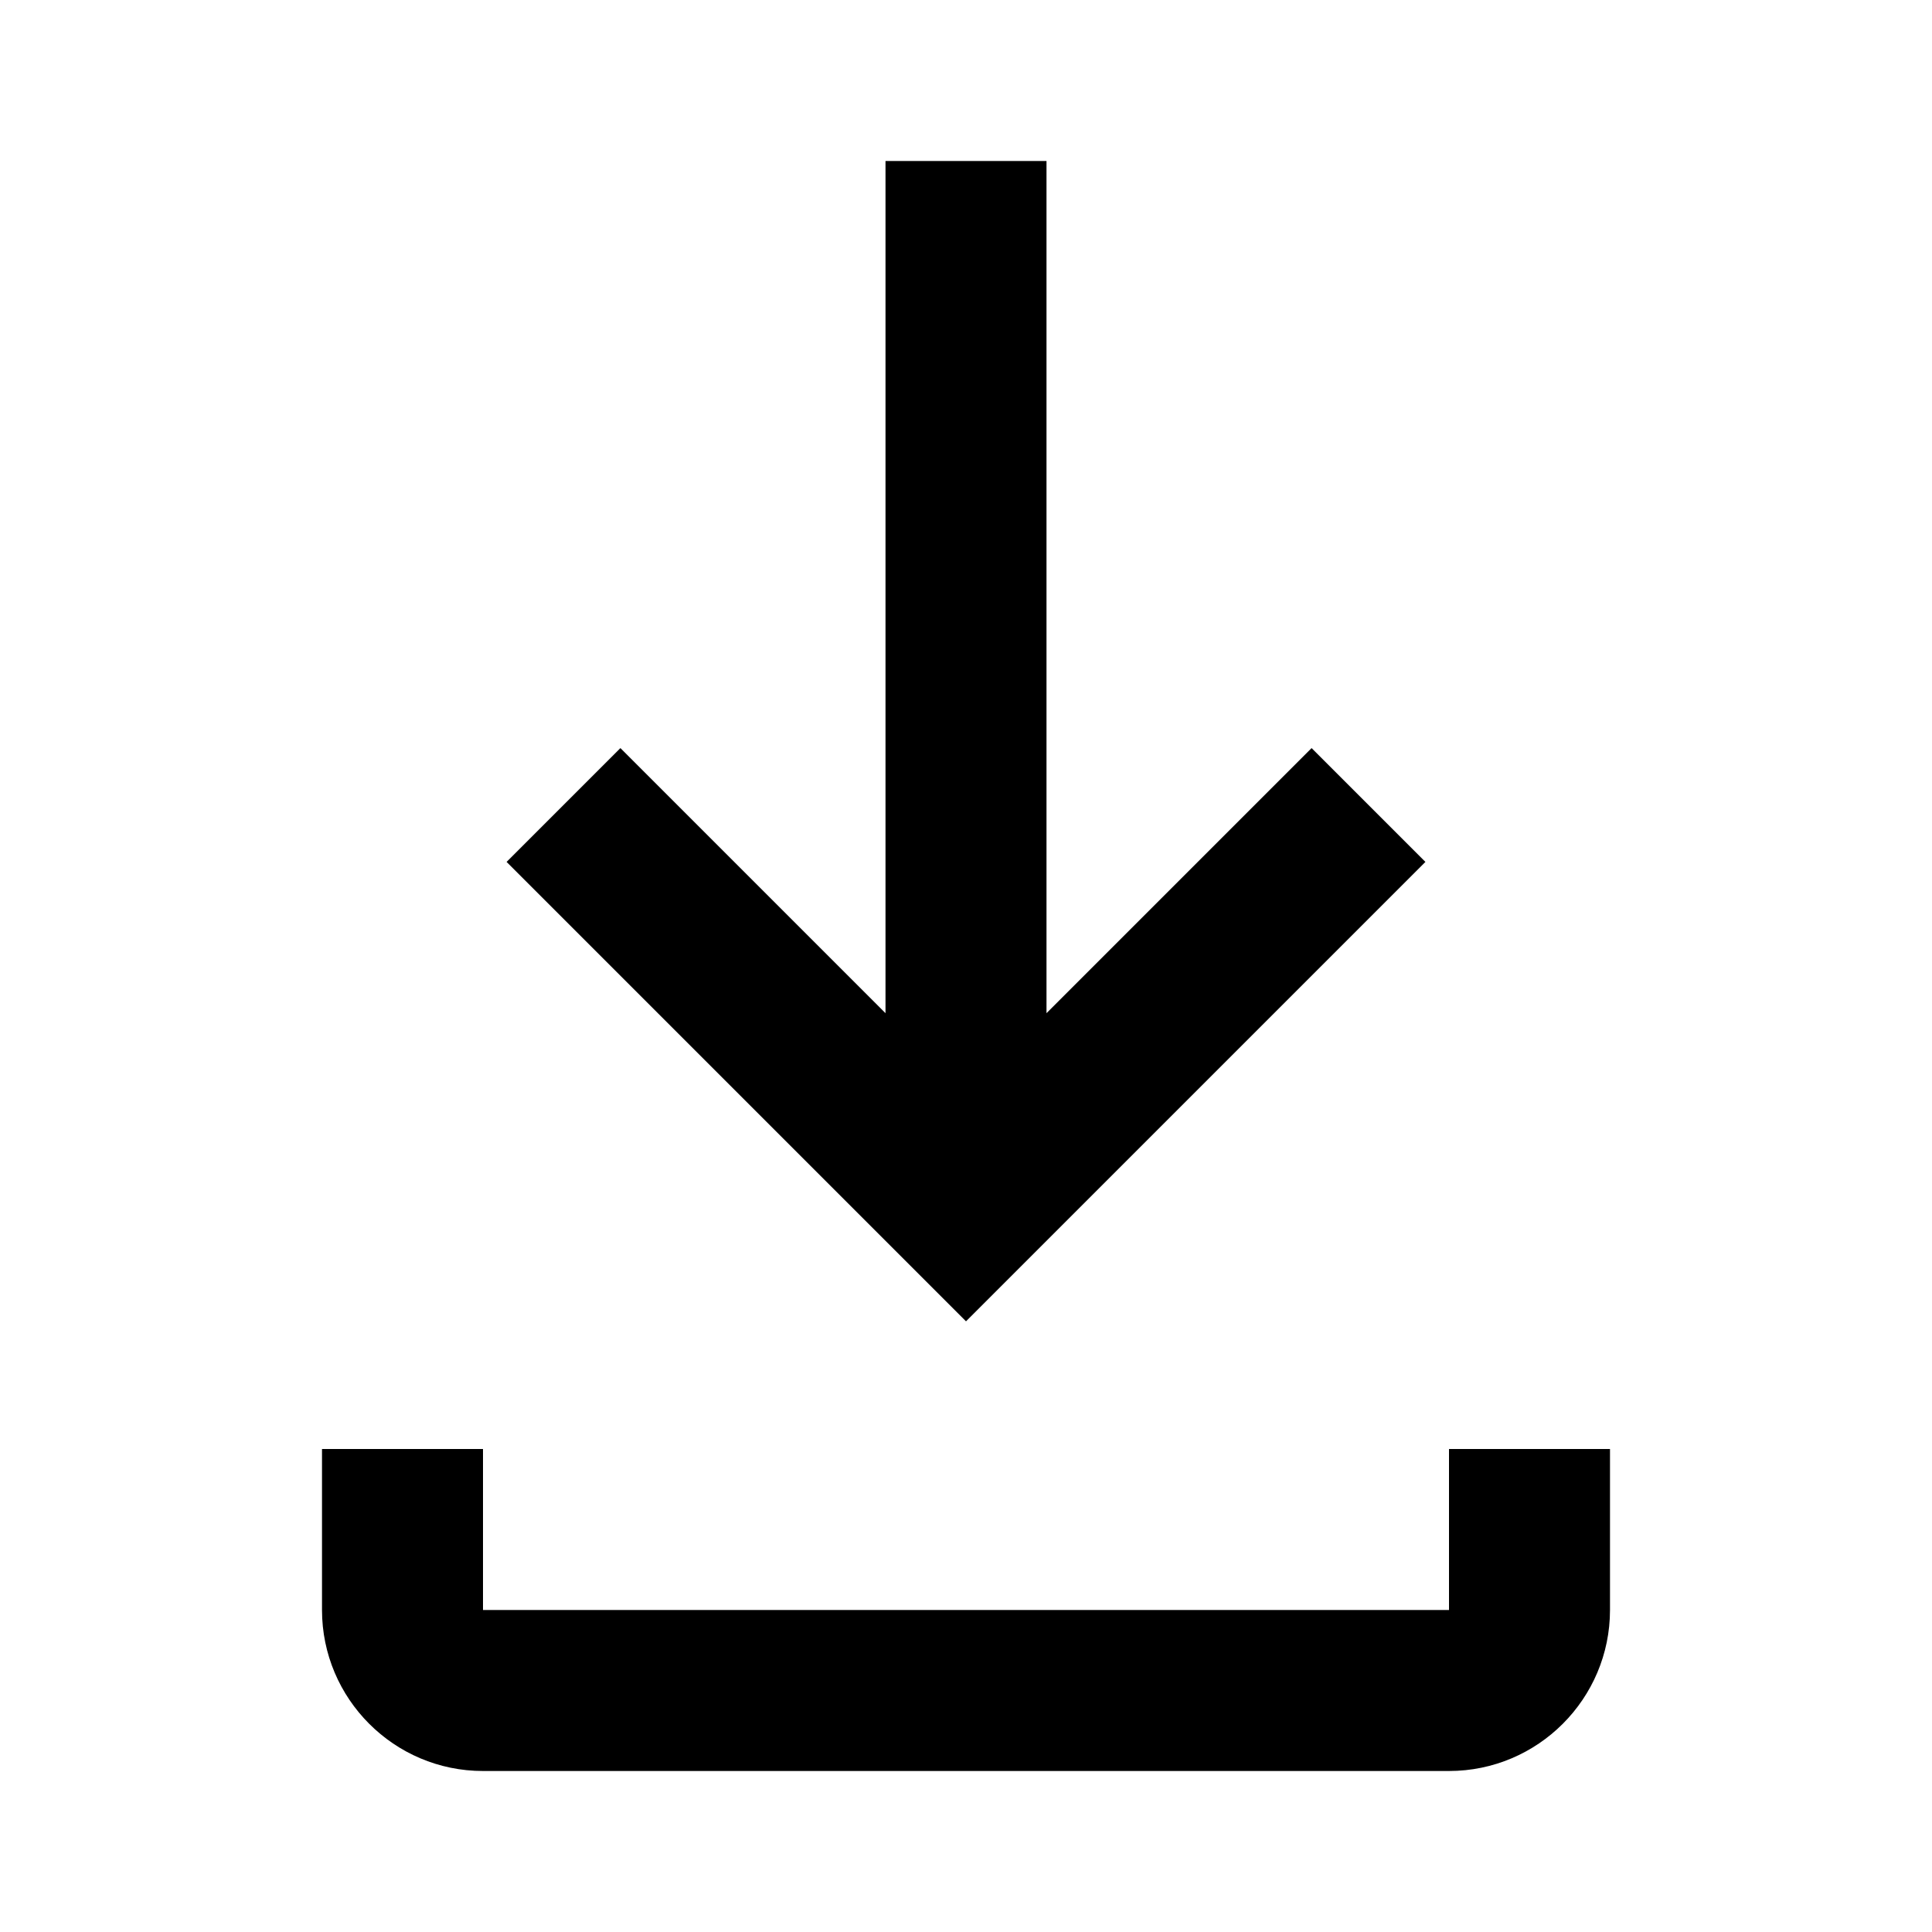
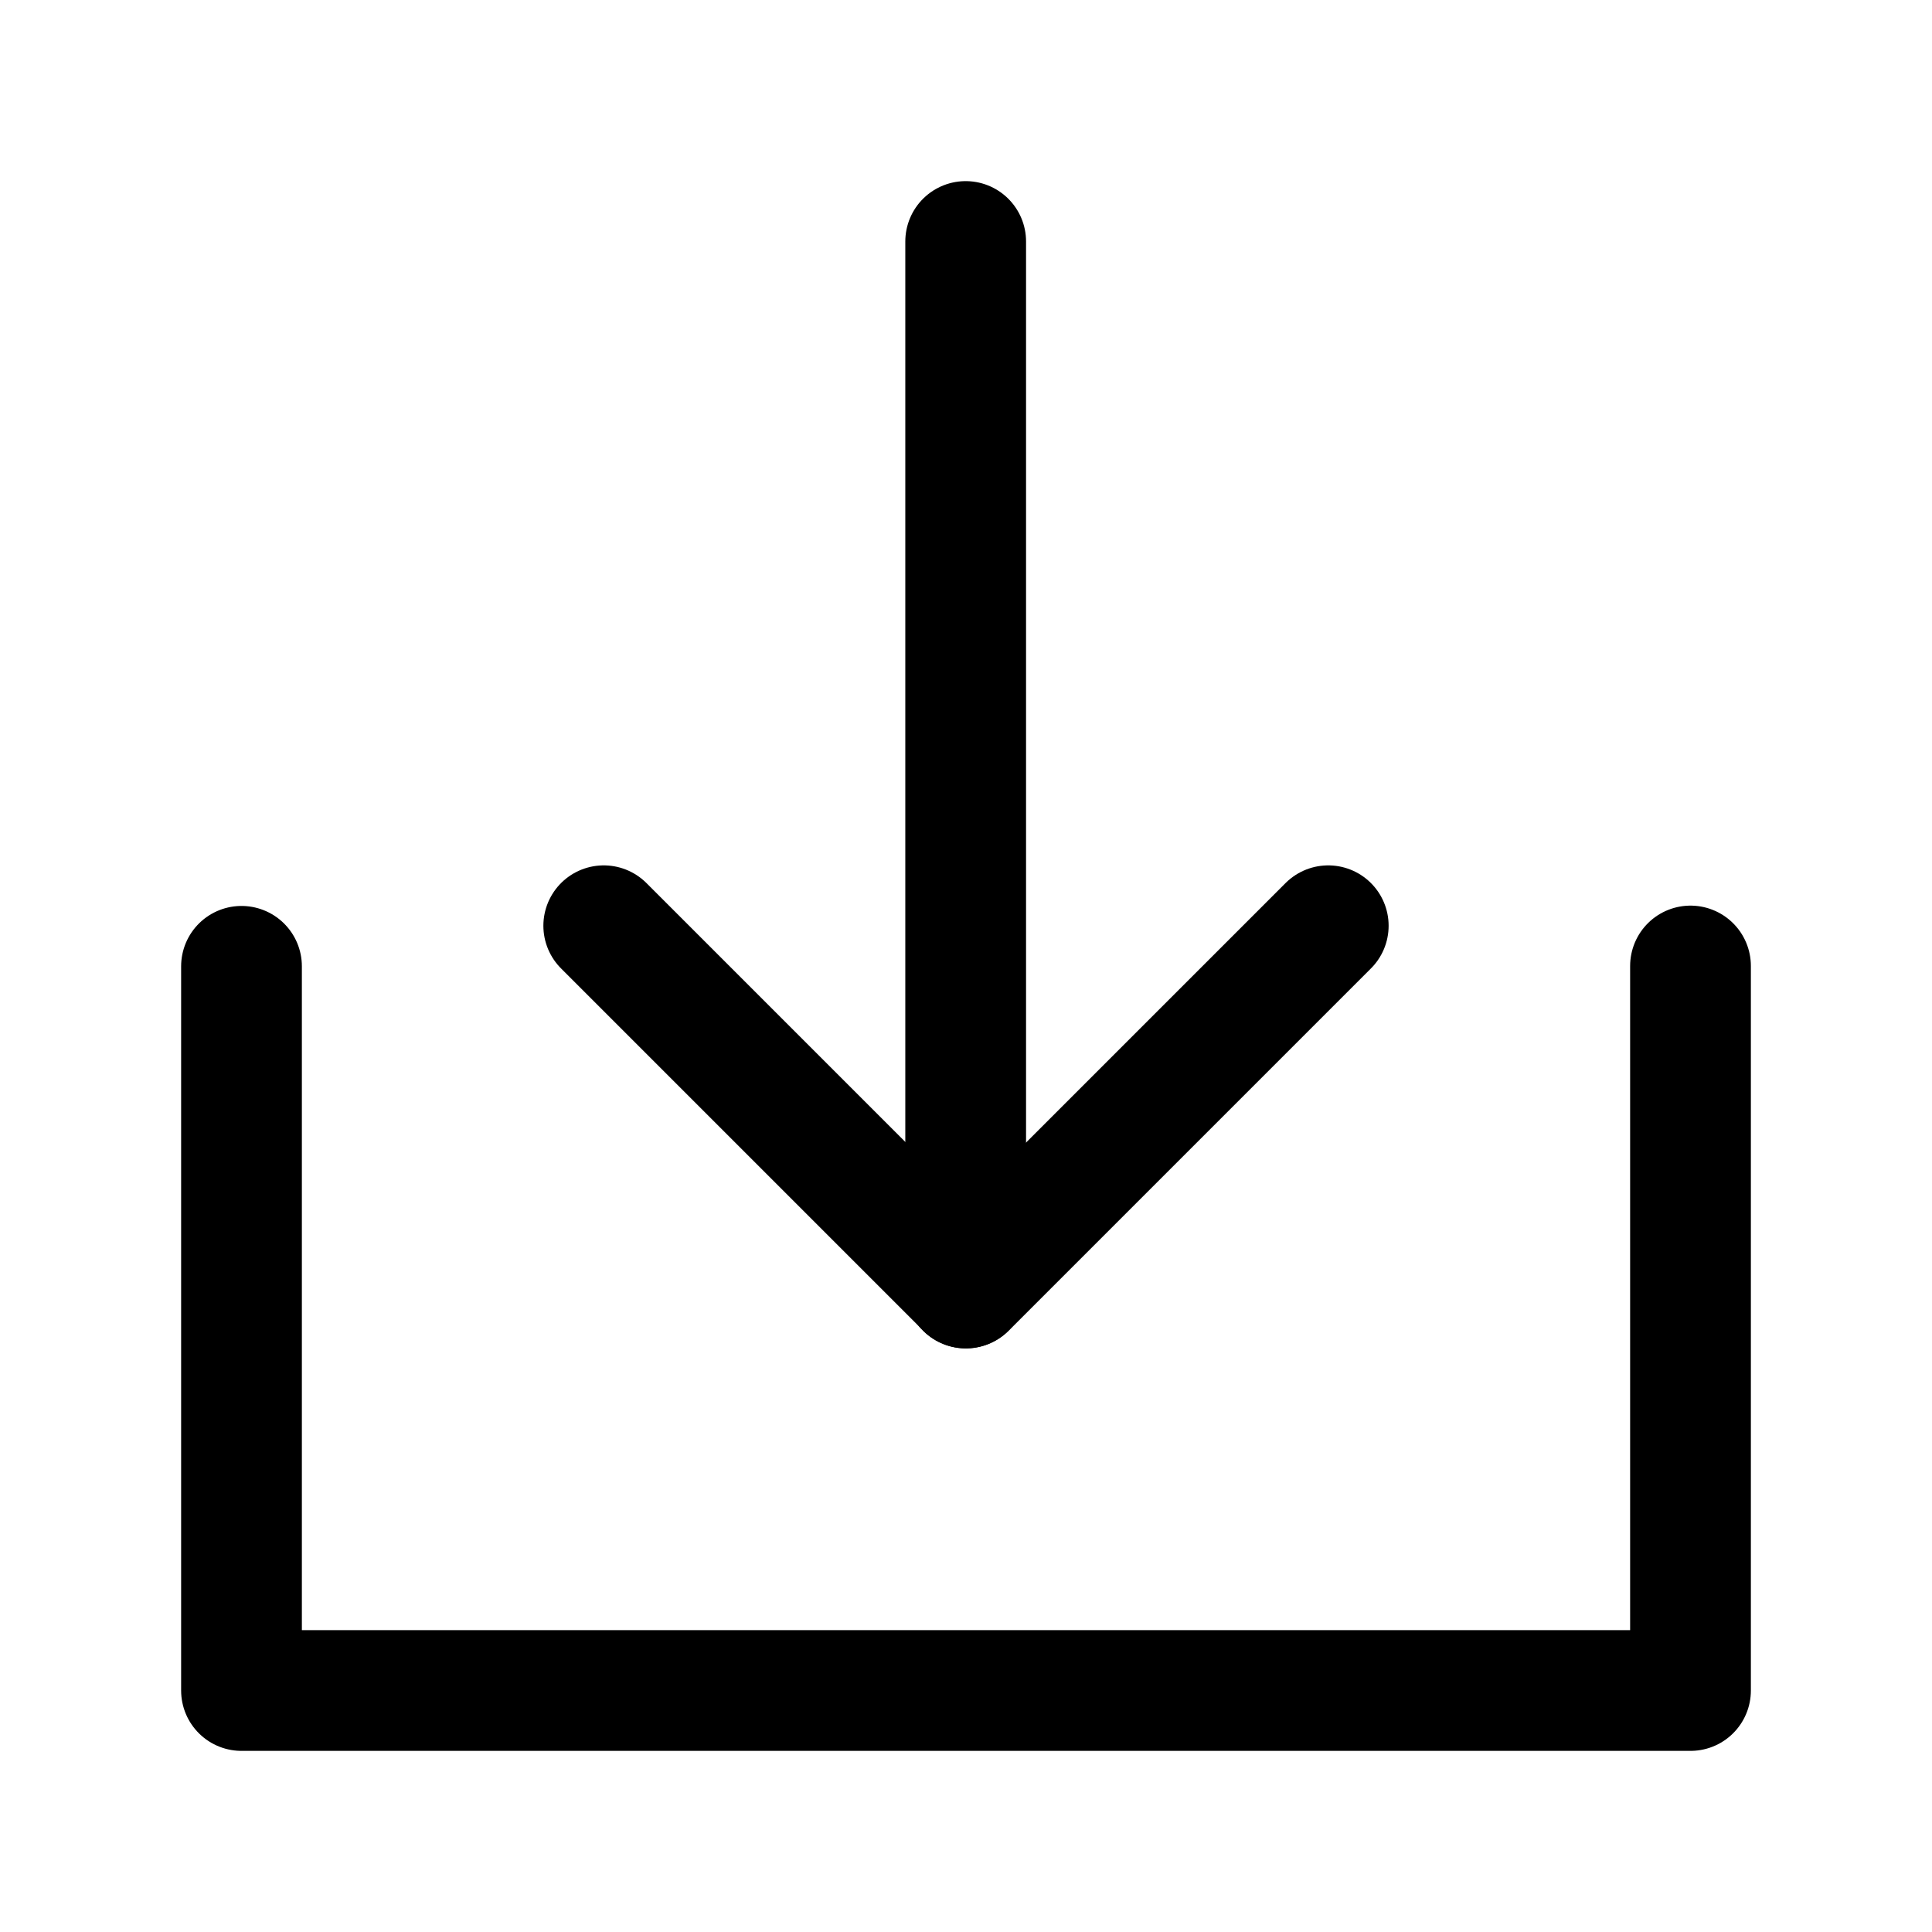
- <svg aria-hidden="false" width="24" height="24" viewBox="0 0 24 24">
-   <path fill="currentColor" fill-rule="evenodd" clip-rule="evenodd" d="M16.293 9.293L17.707 10.707L12 16.414L6.293 10.707L7.707 9.293L11 12.586V2H13V12.586L16.293 9.293ZM18 20V18H20V20C20 21.102 19.104 22 18 22H6C4.896 22 4 21.102 4 20V18H6V20H18Z" />
+ <svg xmlns="http://www.w3.org/2000/svg" width="24" height="24" viewBox="0 0 48 48" fill="none">
+   <path d="M6 24.008V42H42V24" stroke="currentColor" stroke-width="3" stroke-linecap="round" stroke-linejoin="round" />
+   <path d="M33 23L24 32L15 23" stroke="currentColor" stroke-width="3" stroke-linecap="round" stroke-linejoin="round" />
+   <path d="M23.992 6V32" stroke="currentColor" stroke-width="3" stroke-linecap="round" stroke-linejoin="round" />
</svg>
